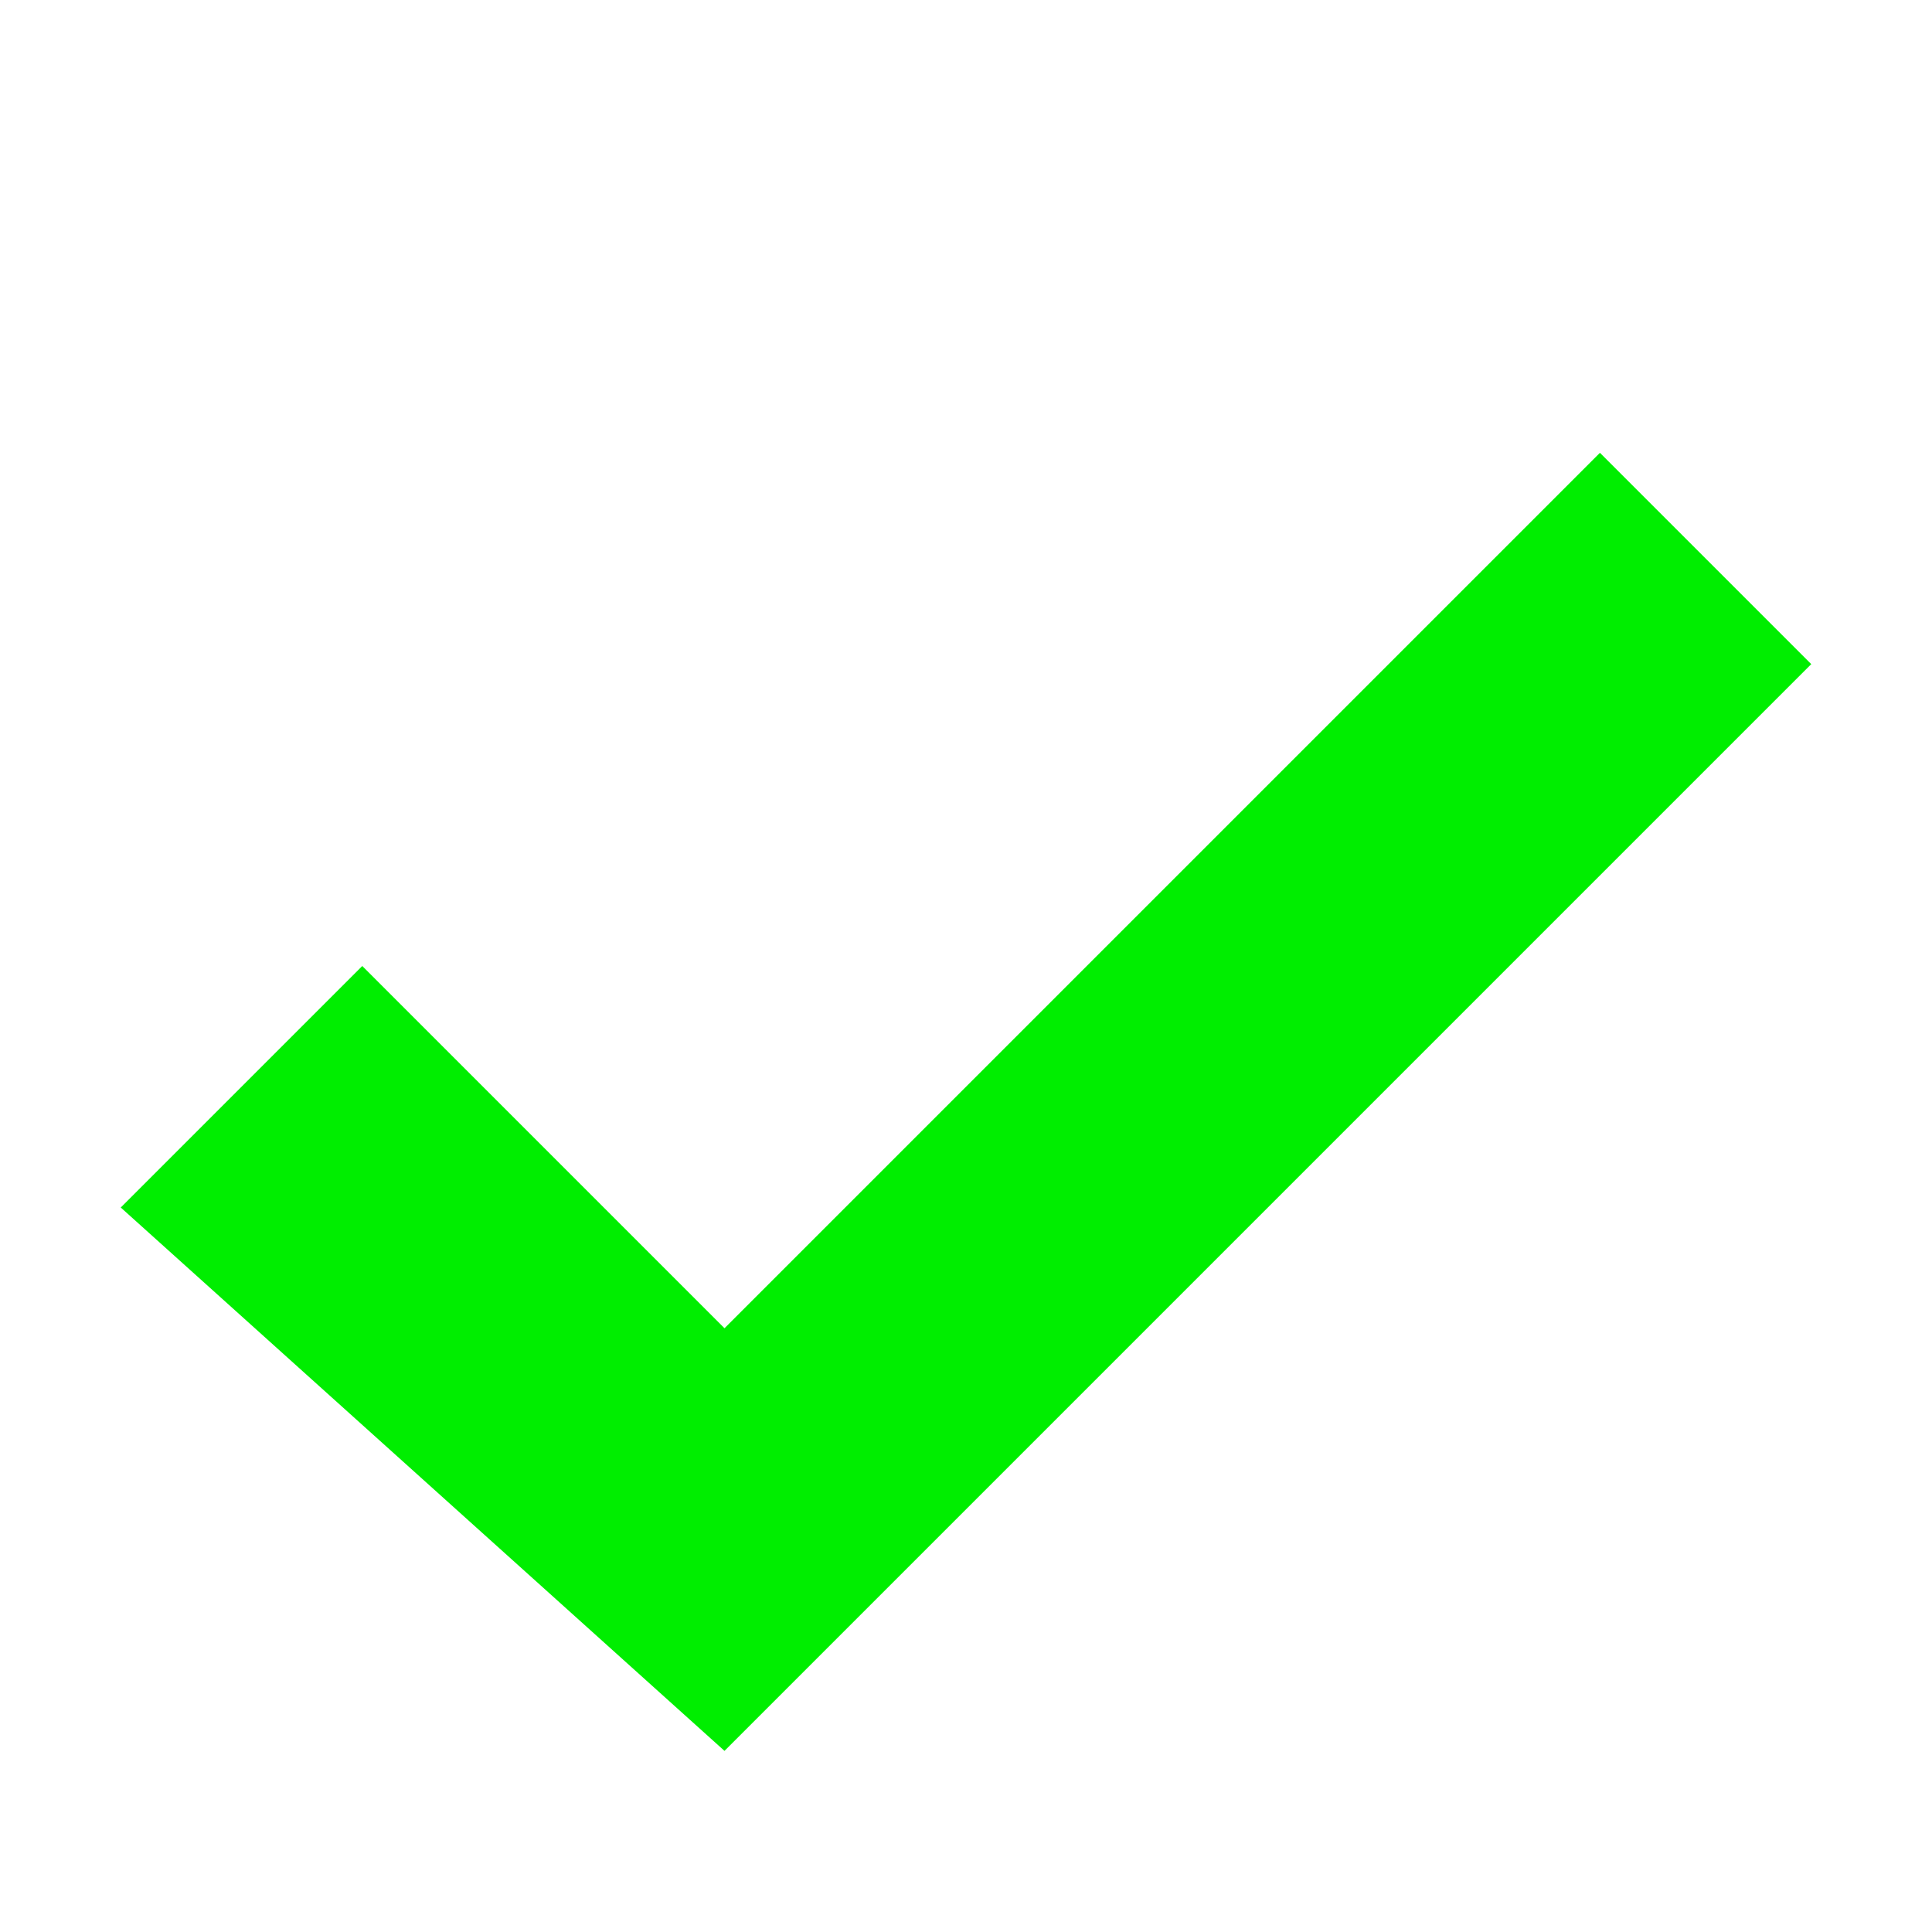
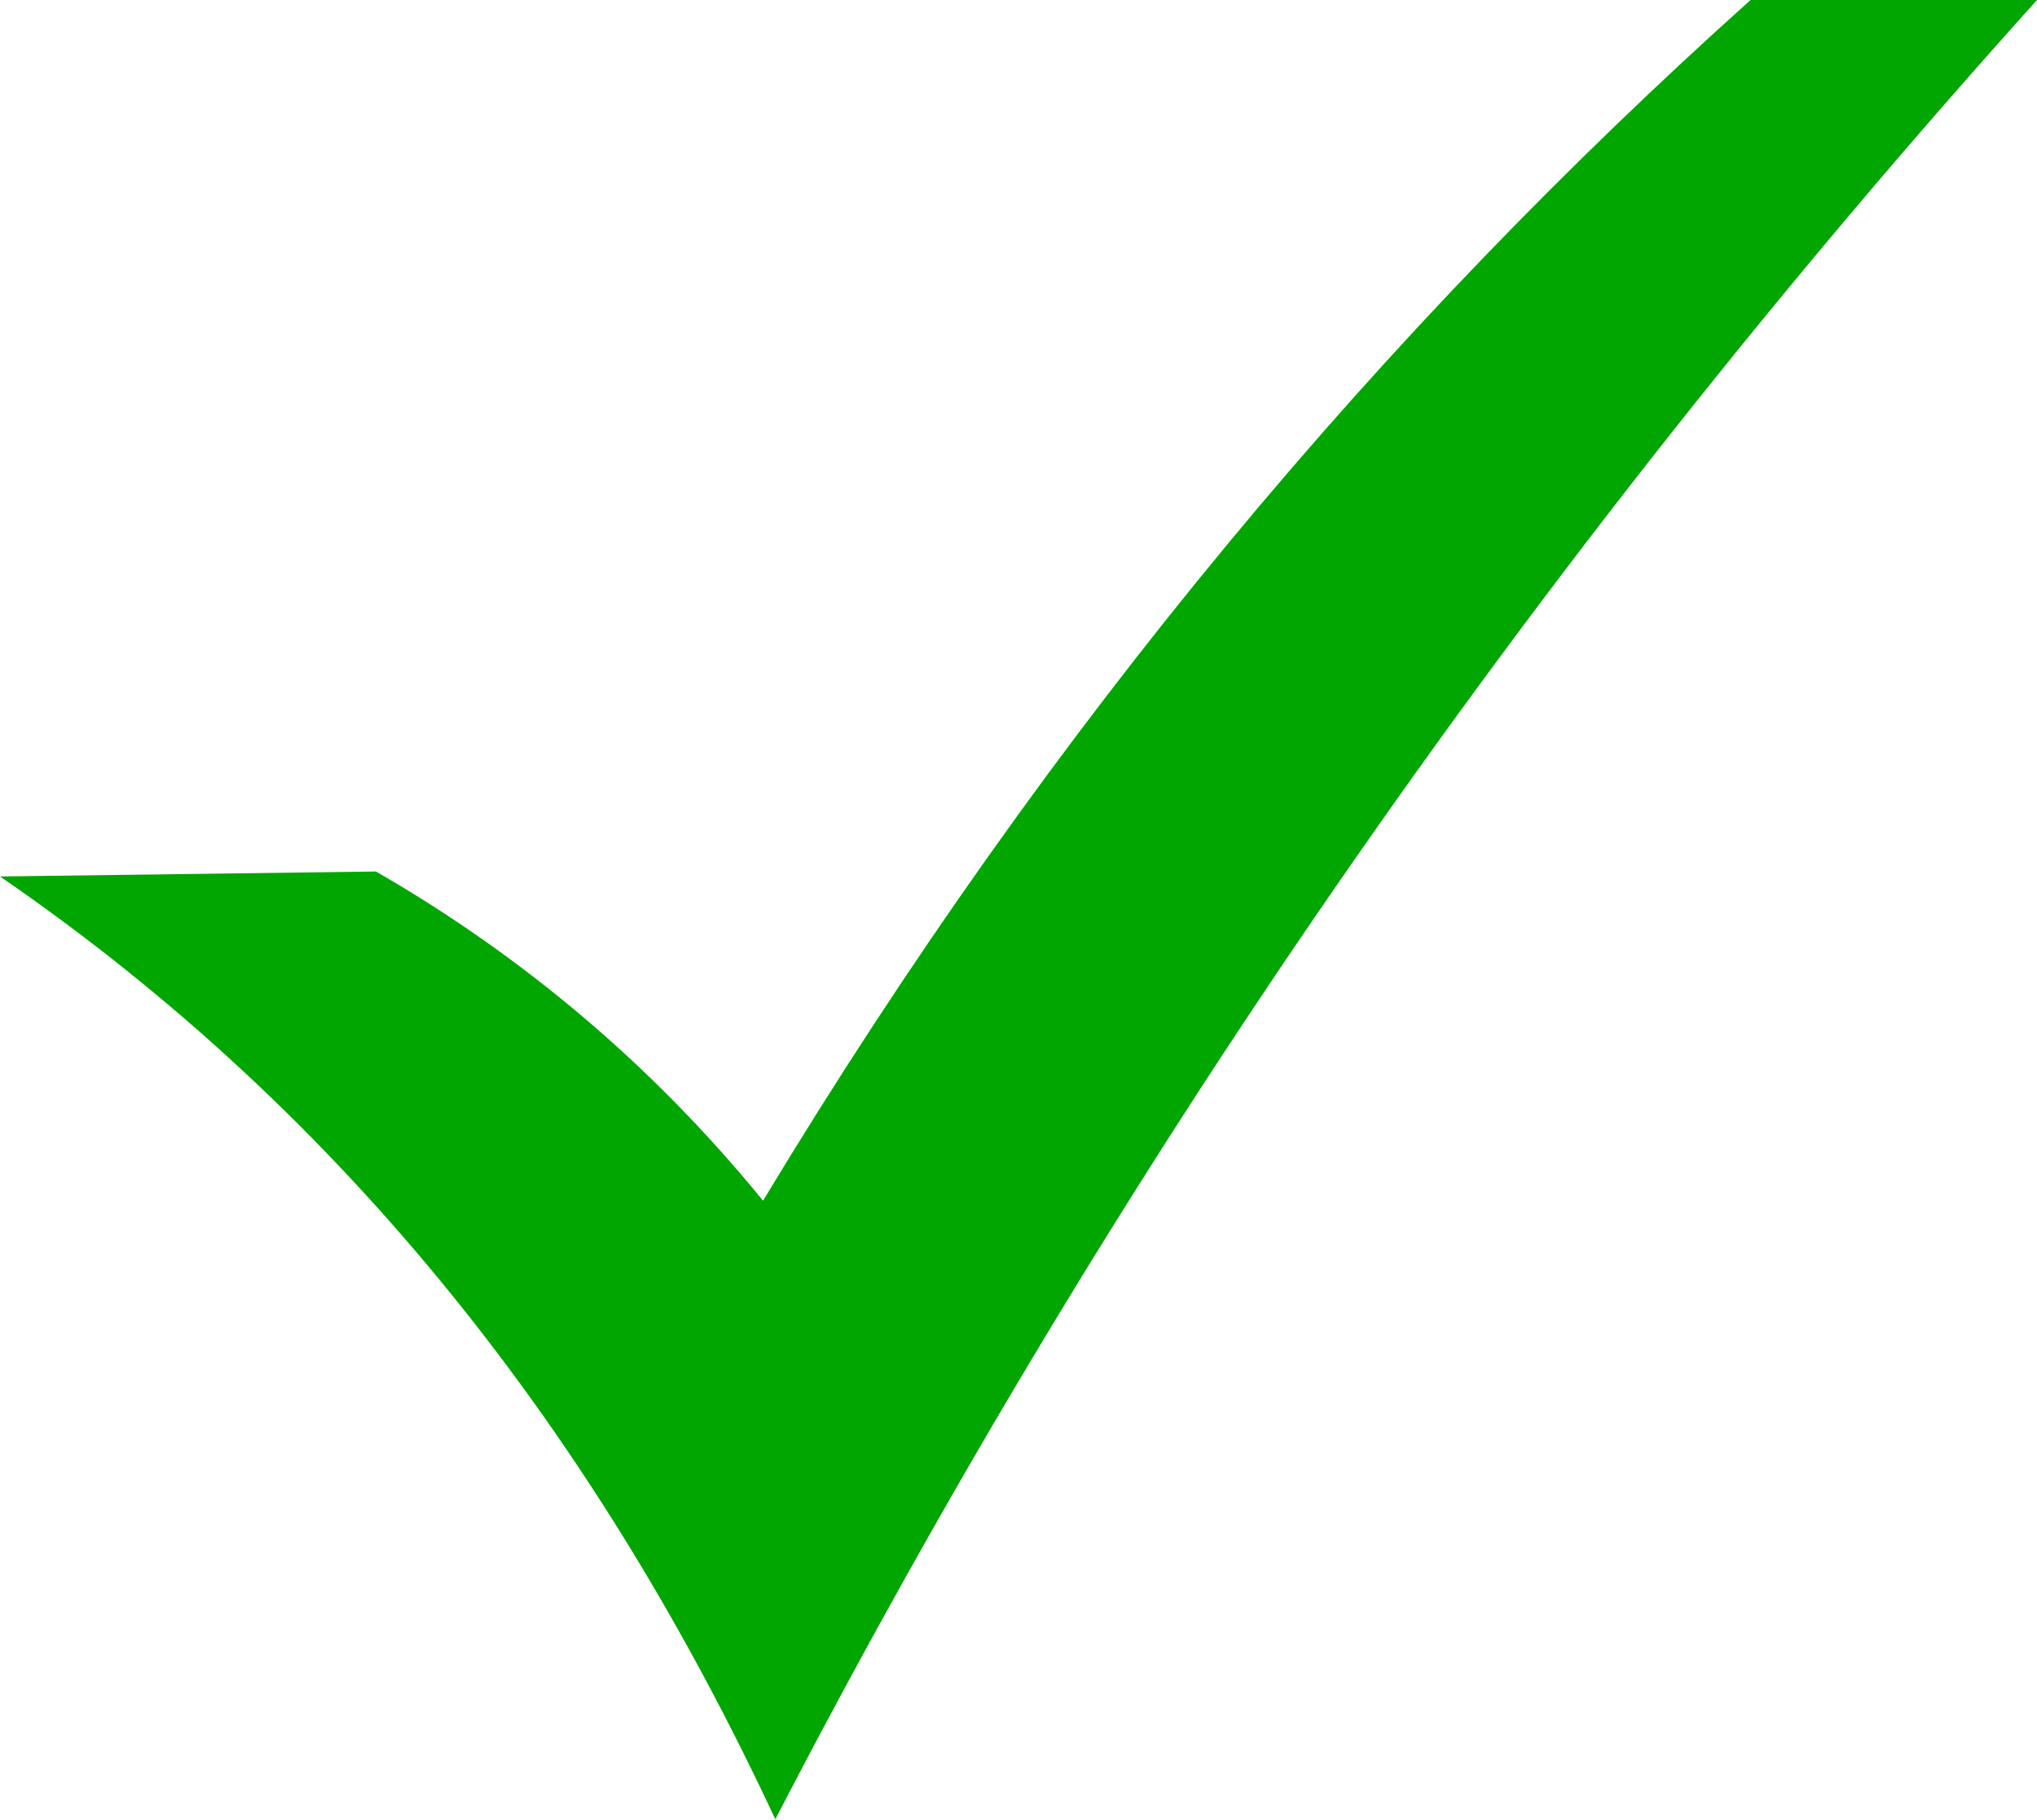
- <svg xmlns="http://www.w3.org/2000/svg" height="320" id="svg3121" version="1.0" width="320">
-   <defs id="defs3123" />
-   <g id="layer1">
-     <path d="M 20,200 L 120,290 L 300,110 L 265,75 L 120,220 L 60,160 L 20,200 z " id="path3129" style="fill:#0e0;fill-opacity:1;fill-rule:evenodd;stroke:none;stroke-width:0.25pt;stroke-linecap:butt;stroke-linejoin:miter;stroke-opacity:1" />
+ <svg xmlns="http://www.w3.org/2000/svg" version="1.1" id="Layer_1" x="0px" y="0px" viewBox="0 0 122.88 109.76" style="enable-background:new 0 0 122.88 109.76" xml:space="preserve">
+   <style type="text/css">.st0{fill-rule:evenodd;clip-rule:evenodd;fill:#01A601;}</style>
+   <g>
+     <path class="st0" d="M0,52.88l22.68-0.3c8.76,5.05,16.6,11.59,23.35,19.86C63.49,43.49,83.55,19.77,105.6,0h17.28 C92.05,34.25,66.89,70.92,46.77,109.76C36.01,86.69,20.96,67.27,0,52.88L0,52.88z" />
  </g>
</svg>
